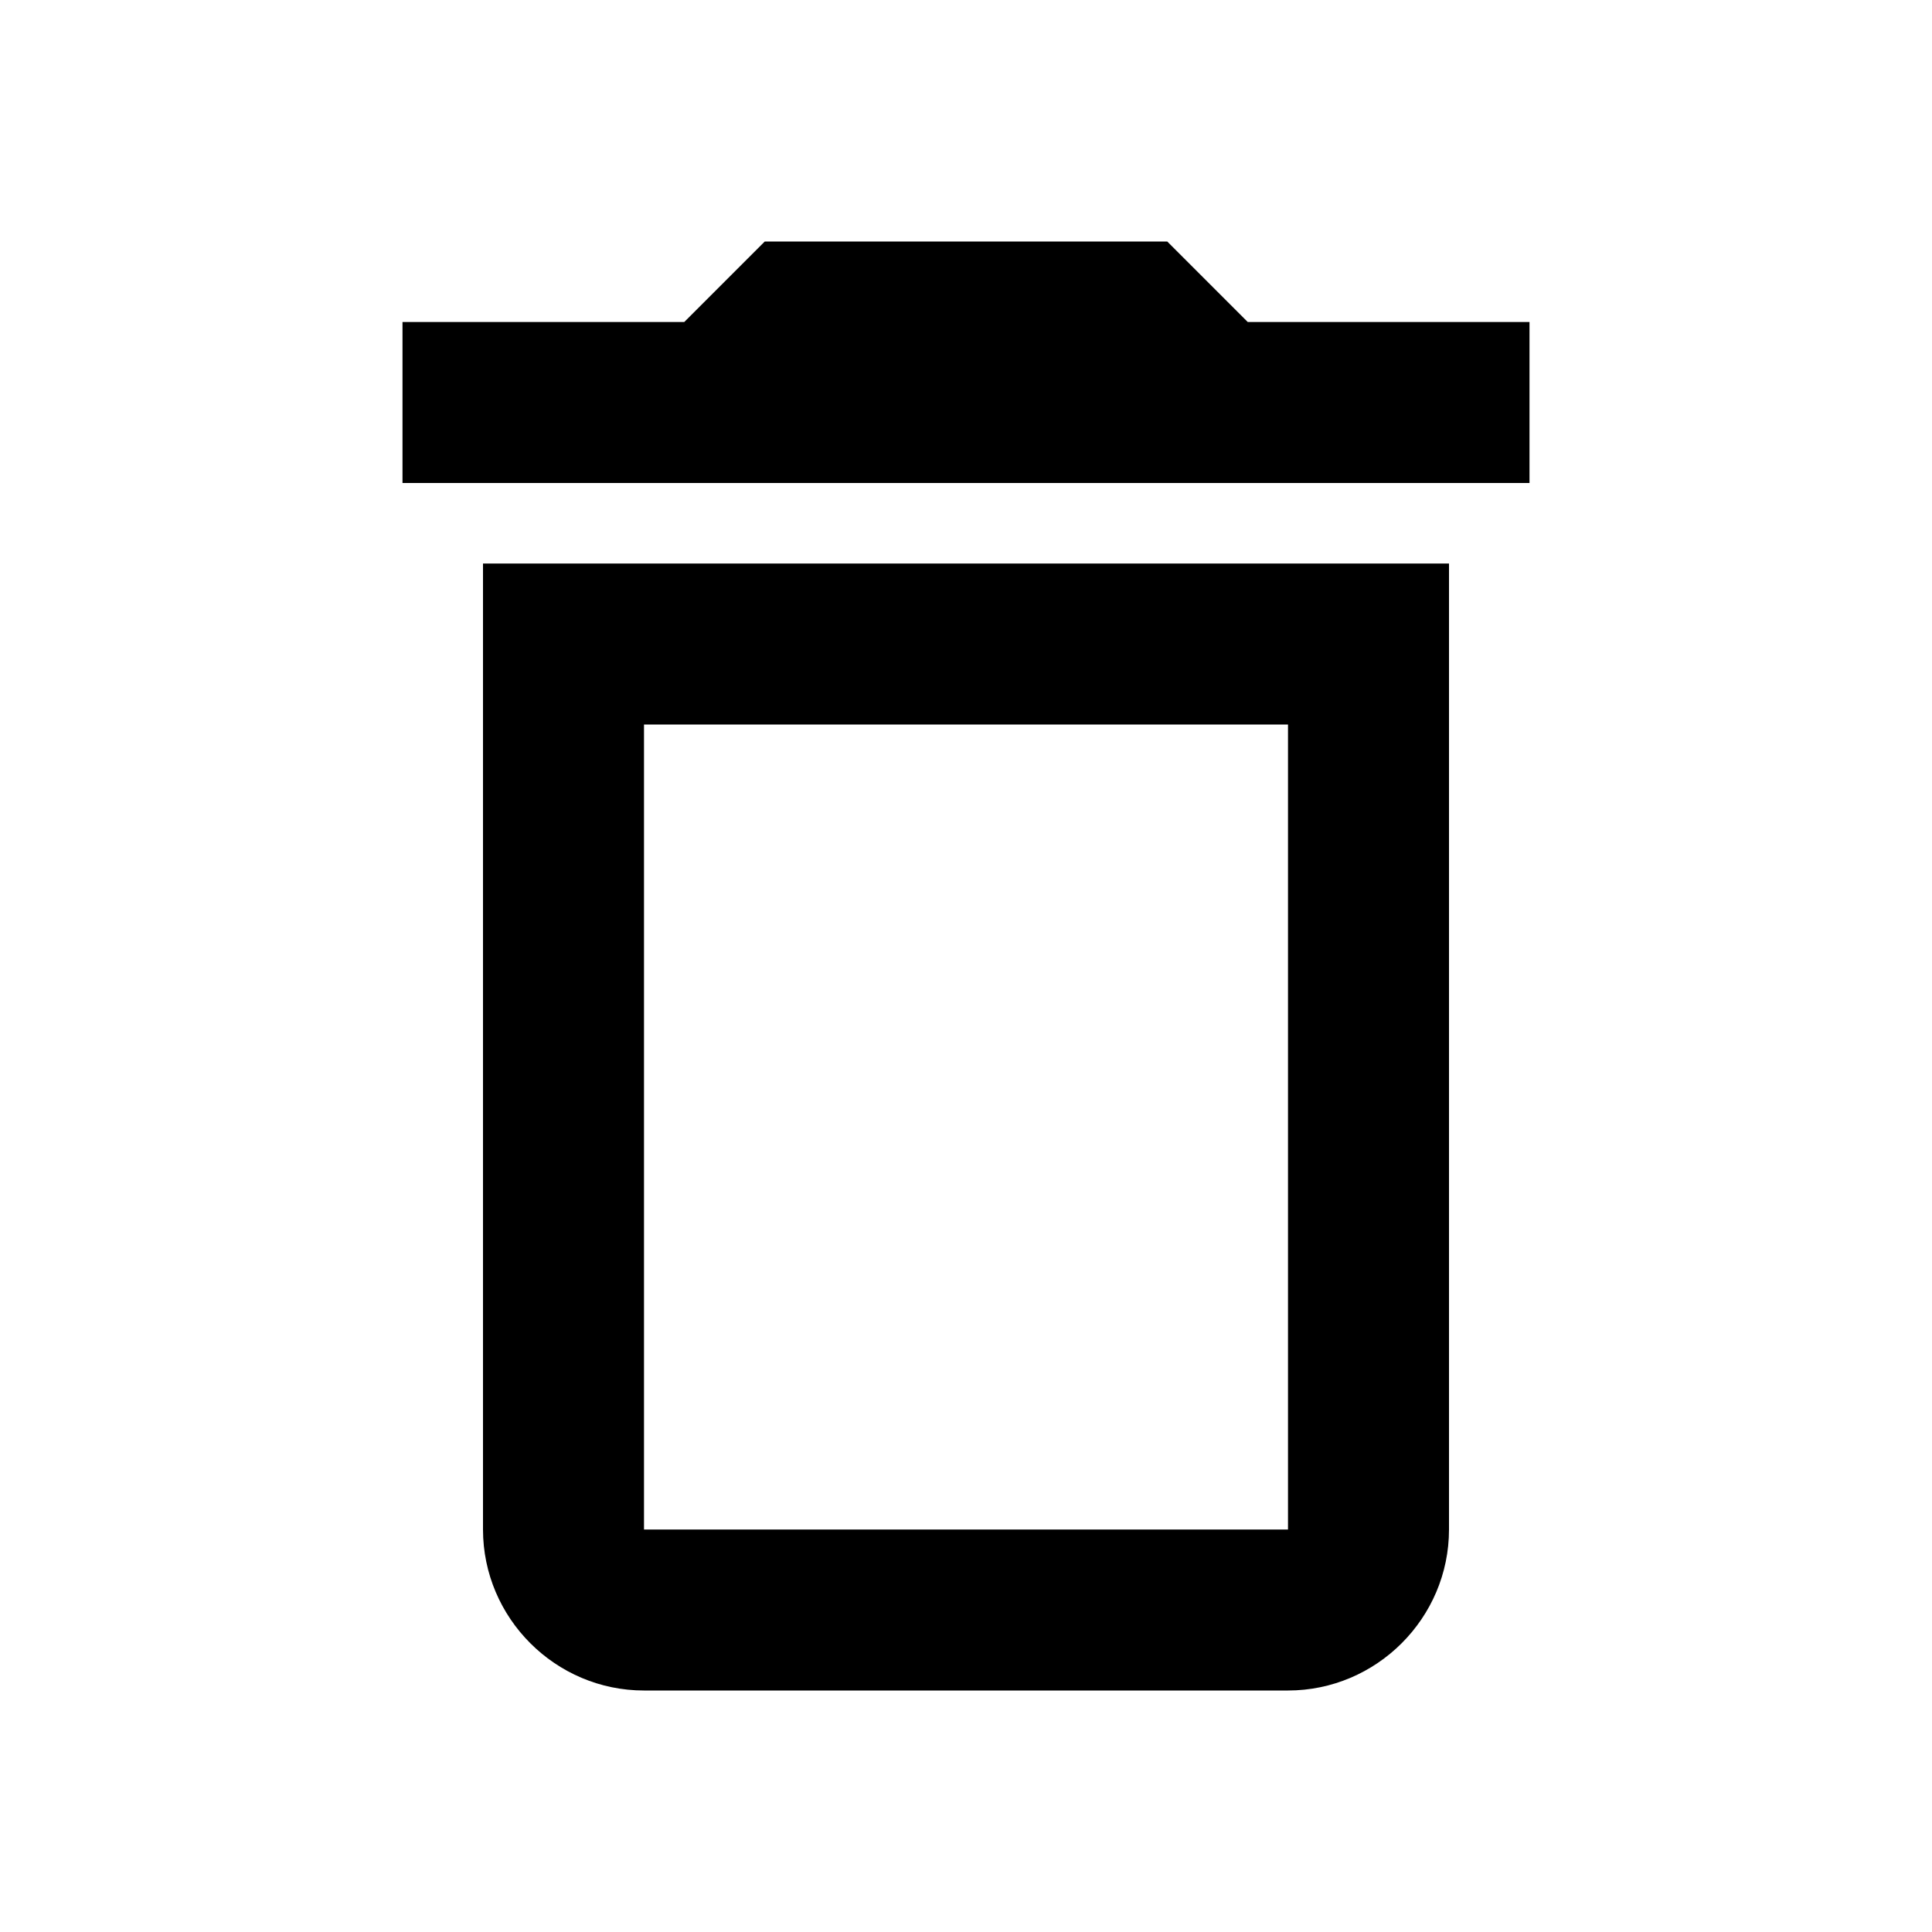
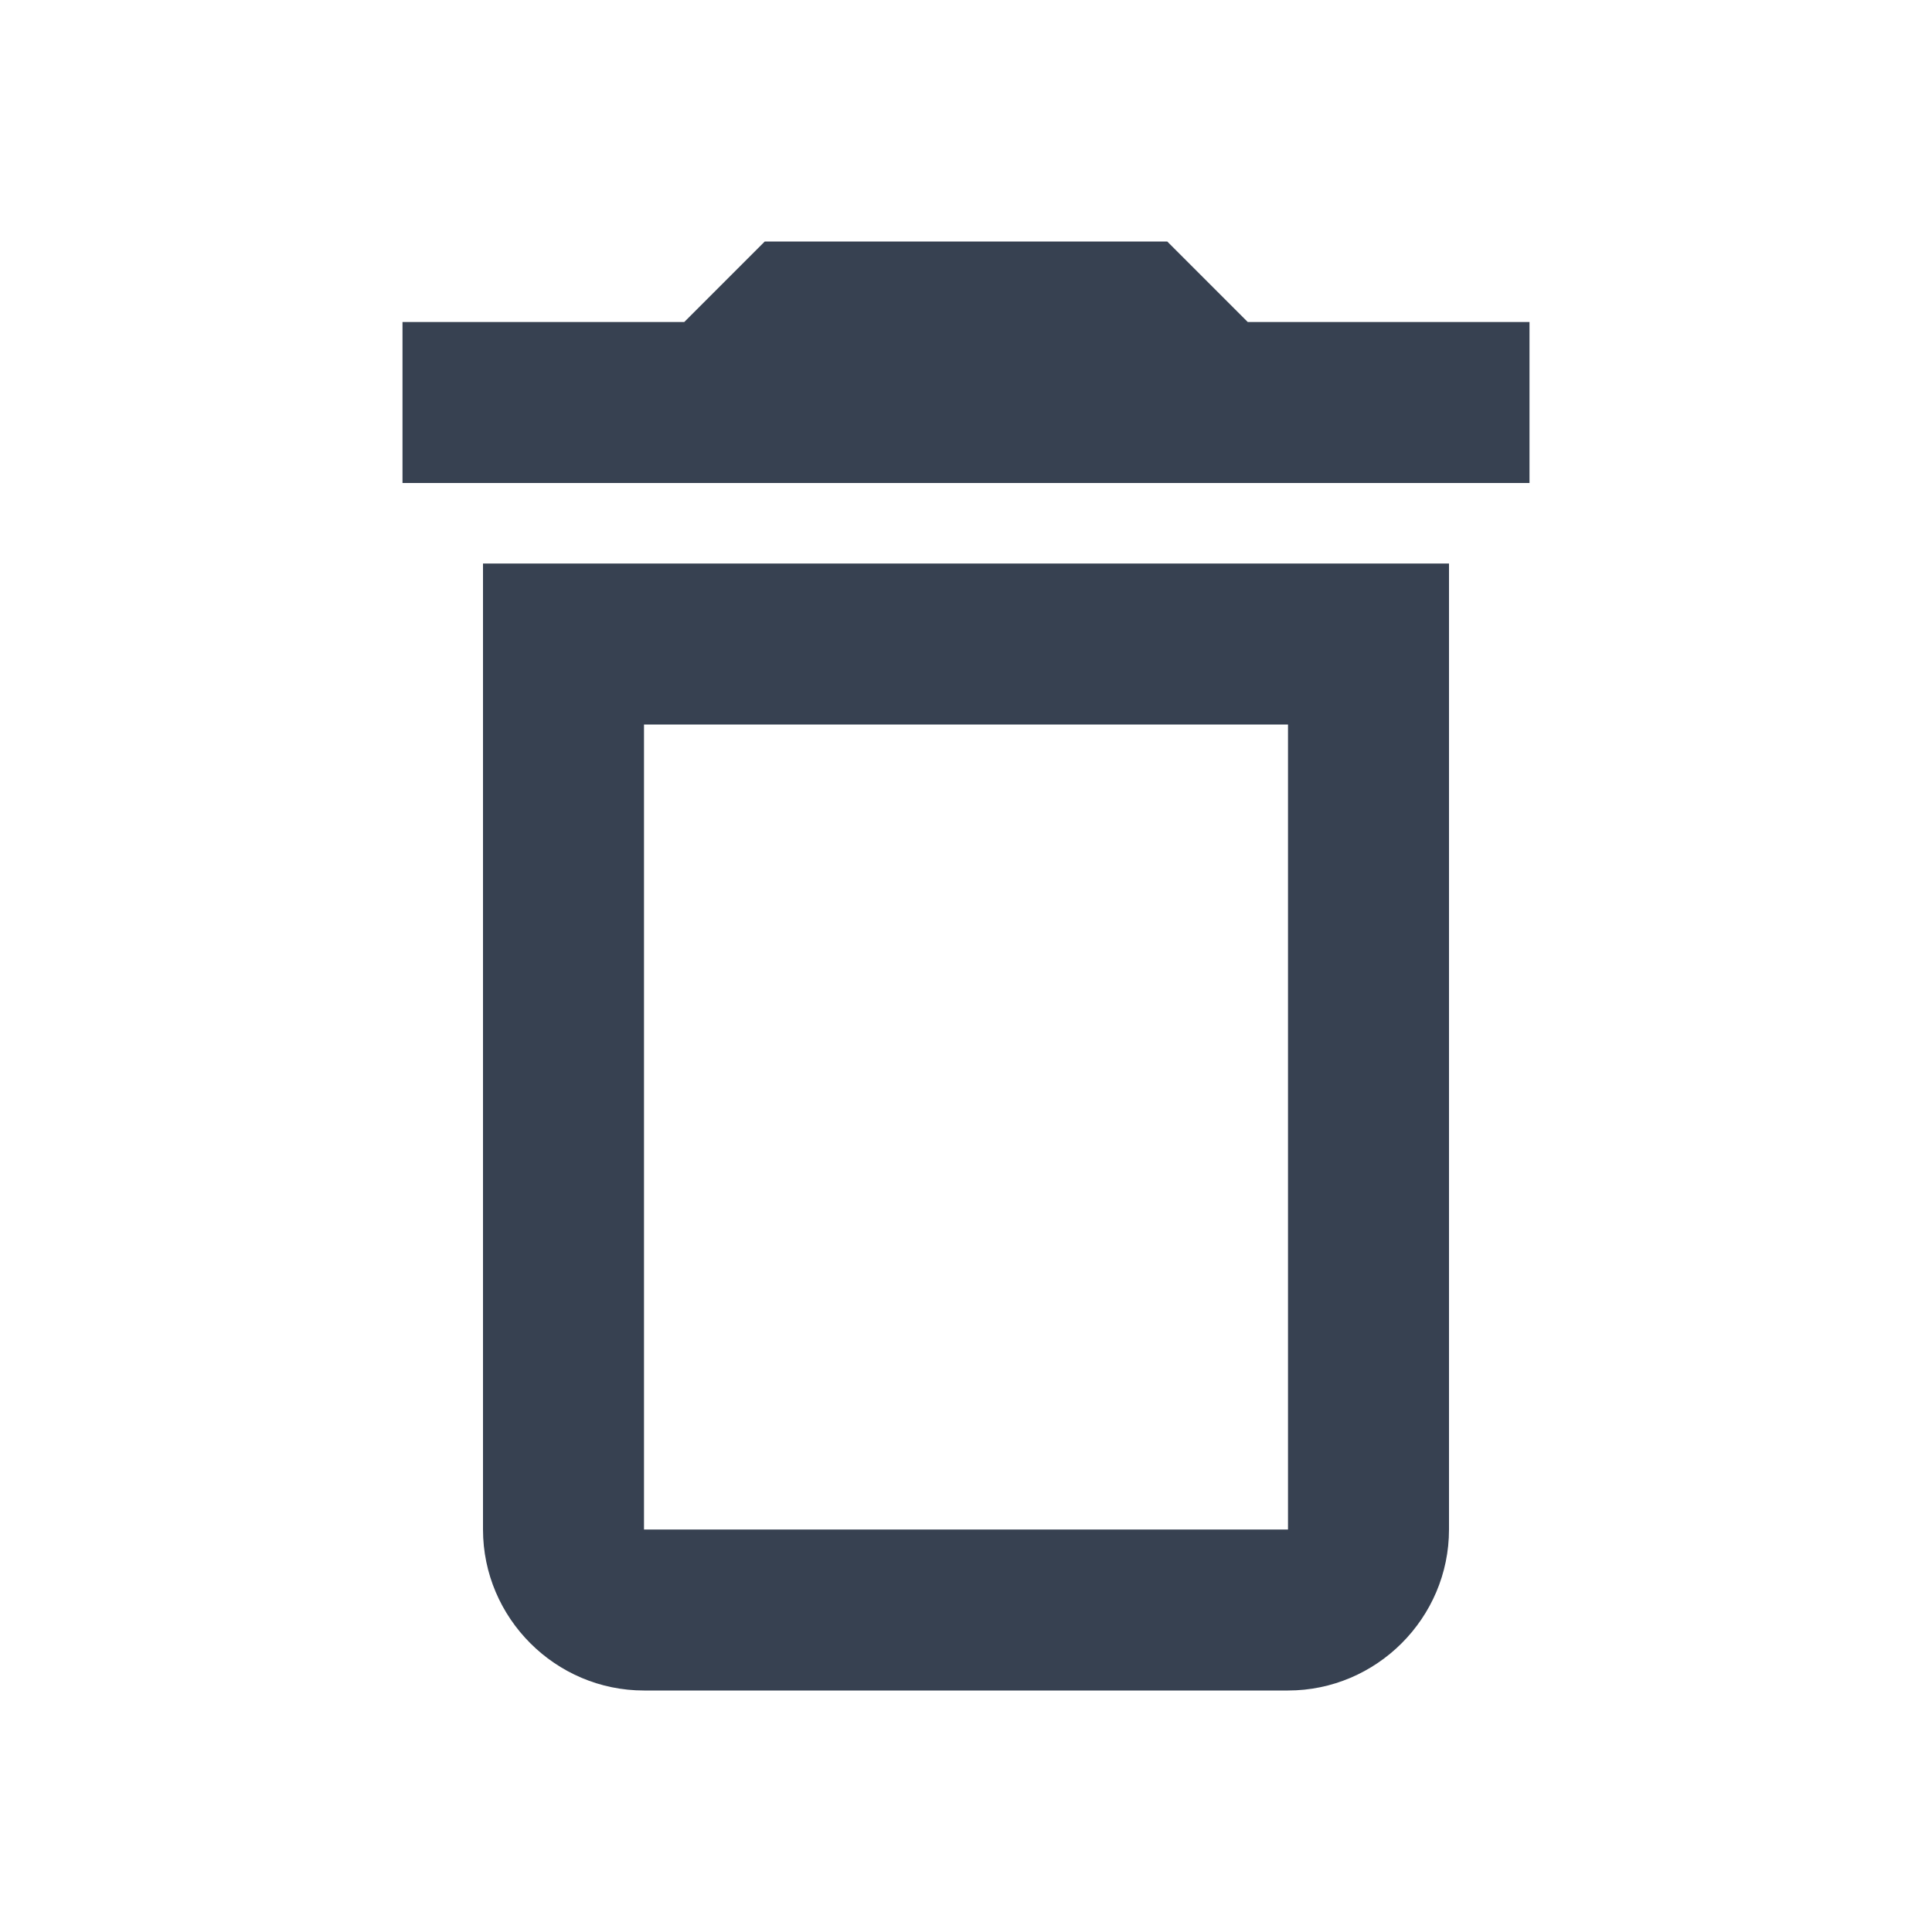
- <svg xmlns="http://www.w3.org/2000/svg" height="24px" viewBox="0 0 24 24" width="24px" fill="#000000">
+ <svg xmlns="http://www.w3.org/2000/svg" height="24px" viewBox="0 0 24 24" width="24px" fill="#374151">
  <path d="M0 0h24v24H0V0z" fill="none" />
  <path d="M16 9v10H8V9h8m-1.5-6h-5l-1 1H5v2h14V4h-3.5l-1-1zM18 7H6v12c0 1.1.9 2 2 2h8c1.1 0 2-.9 2-2V7z" />
</svg>
